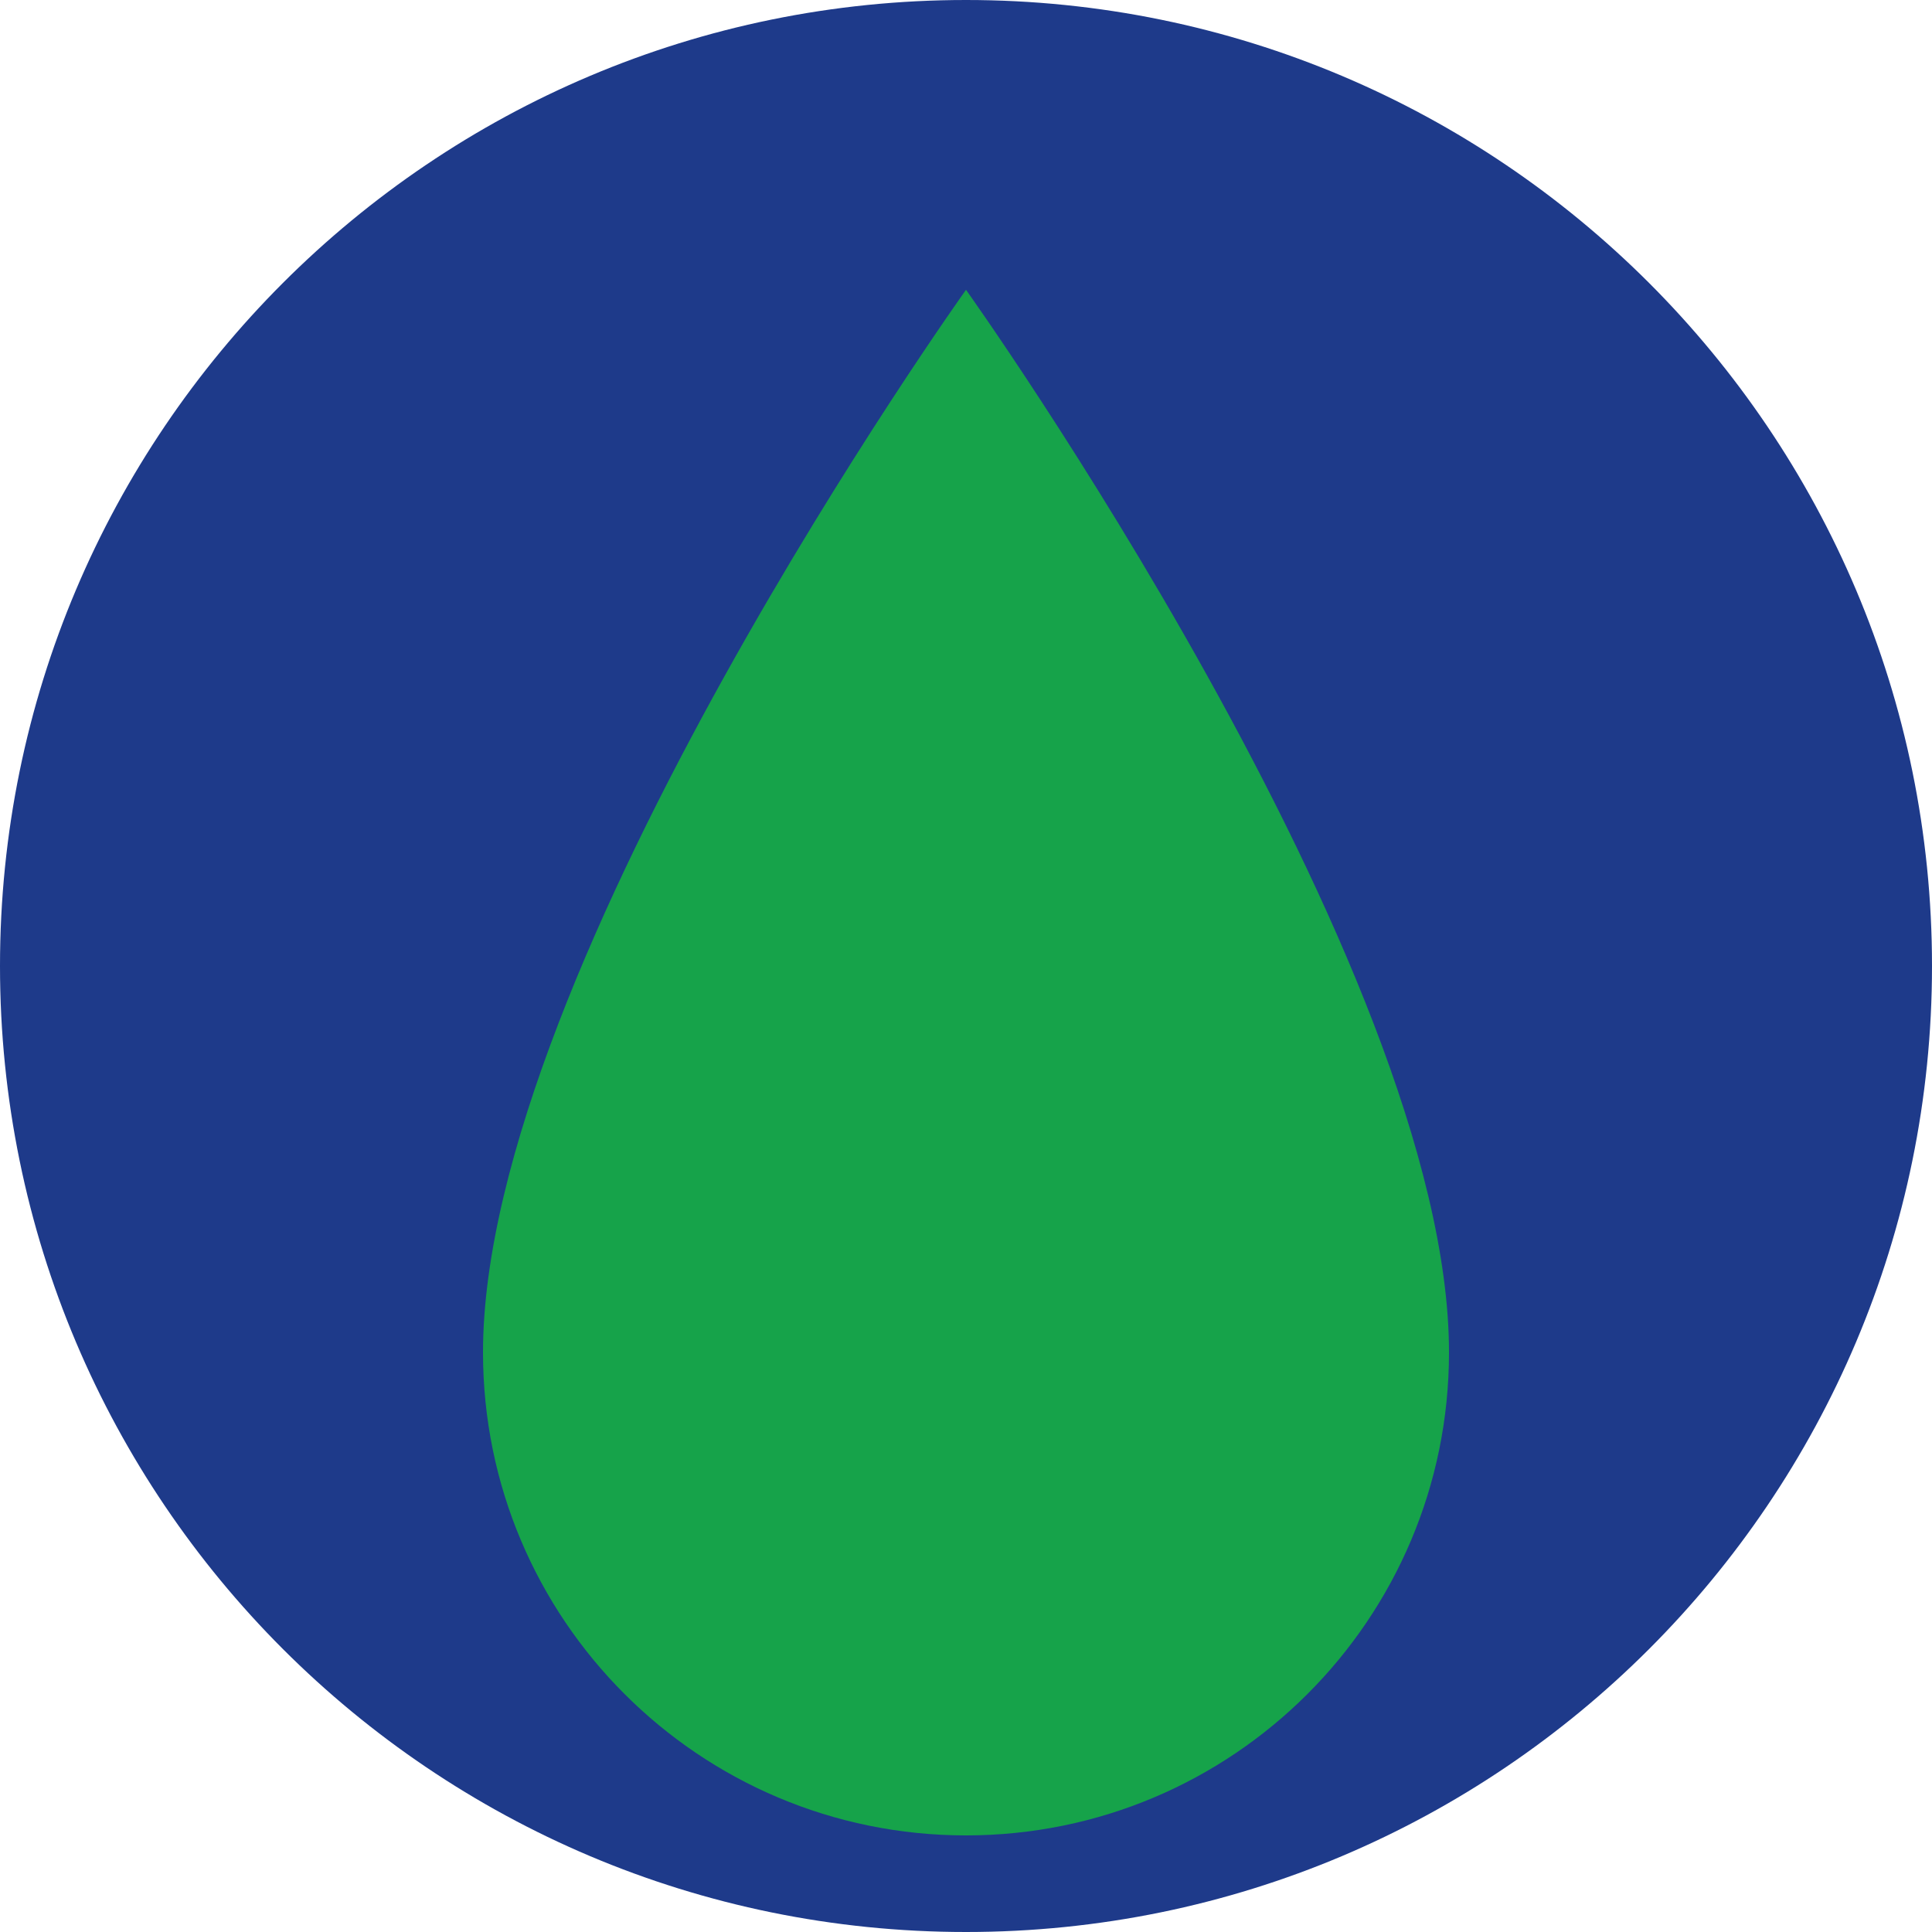
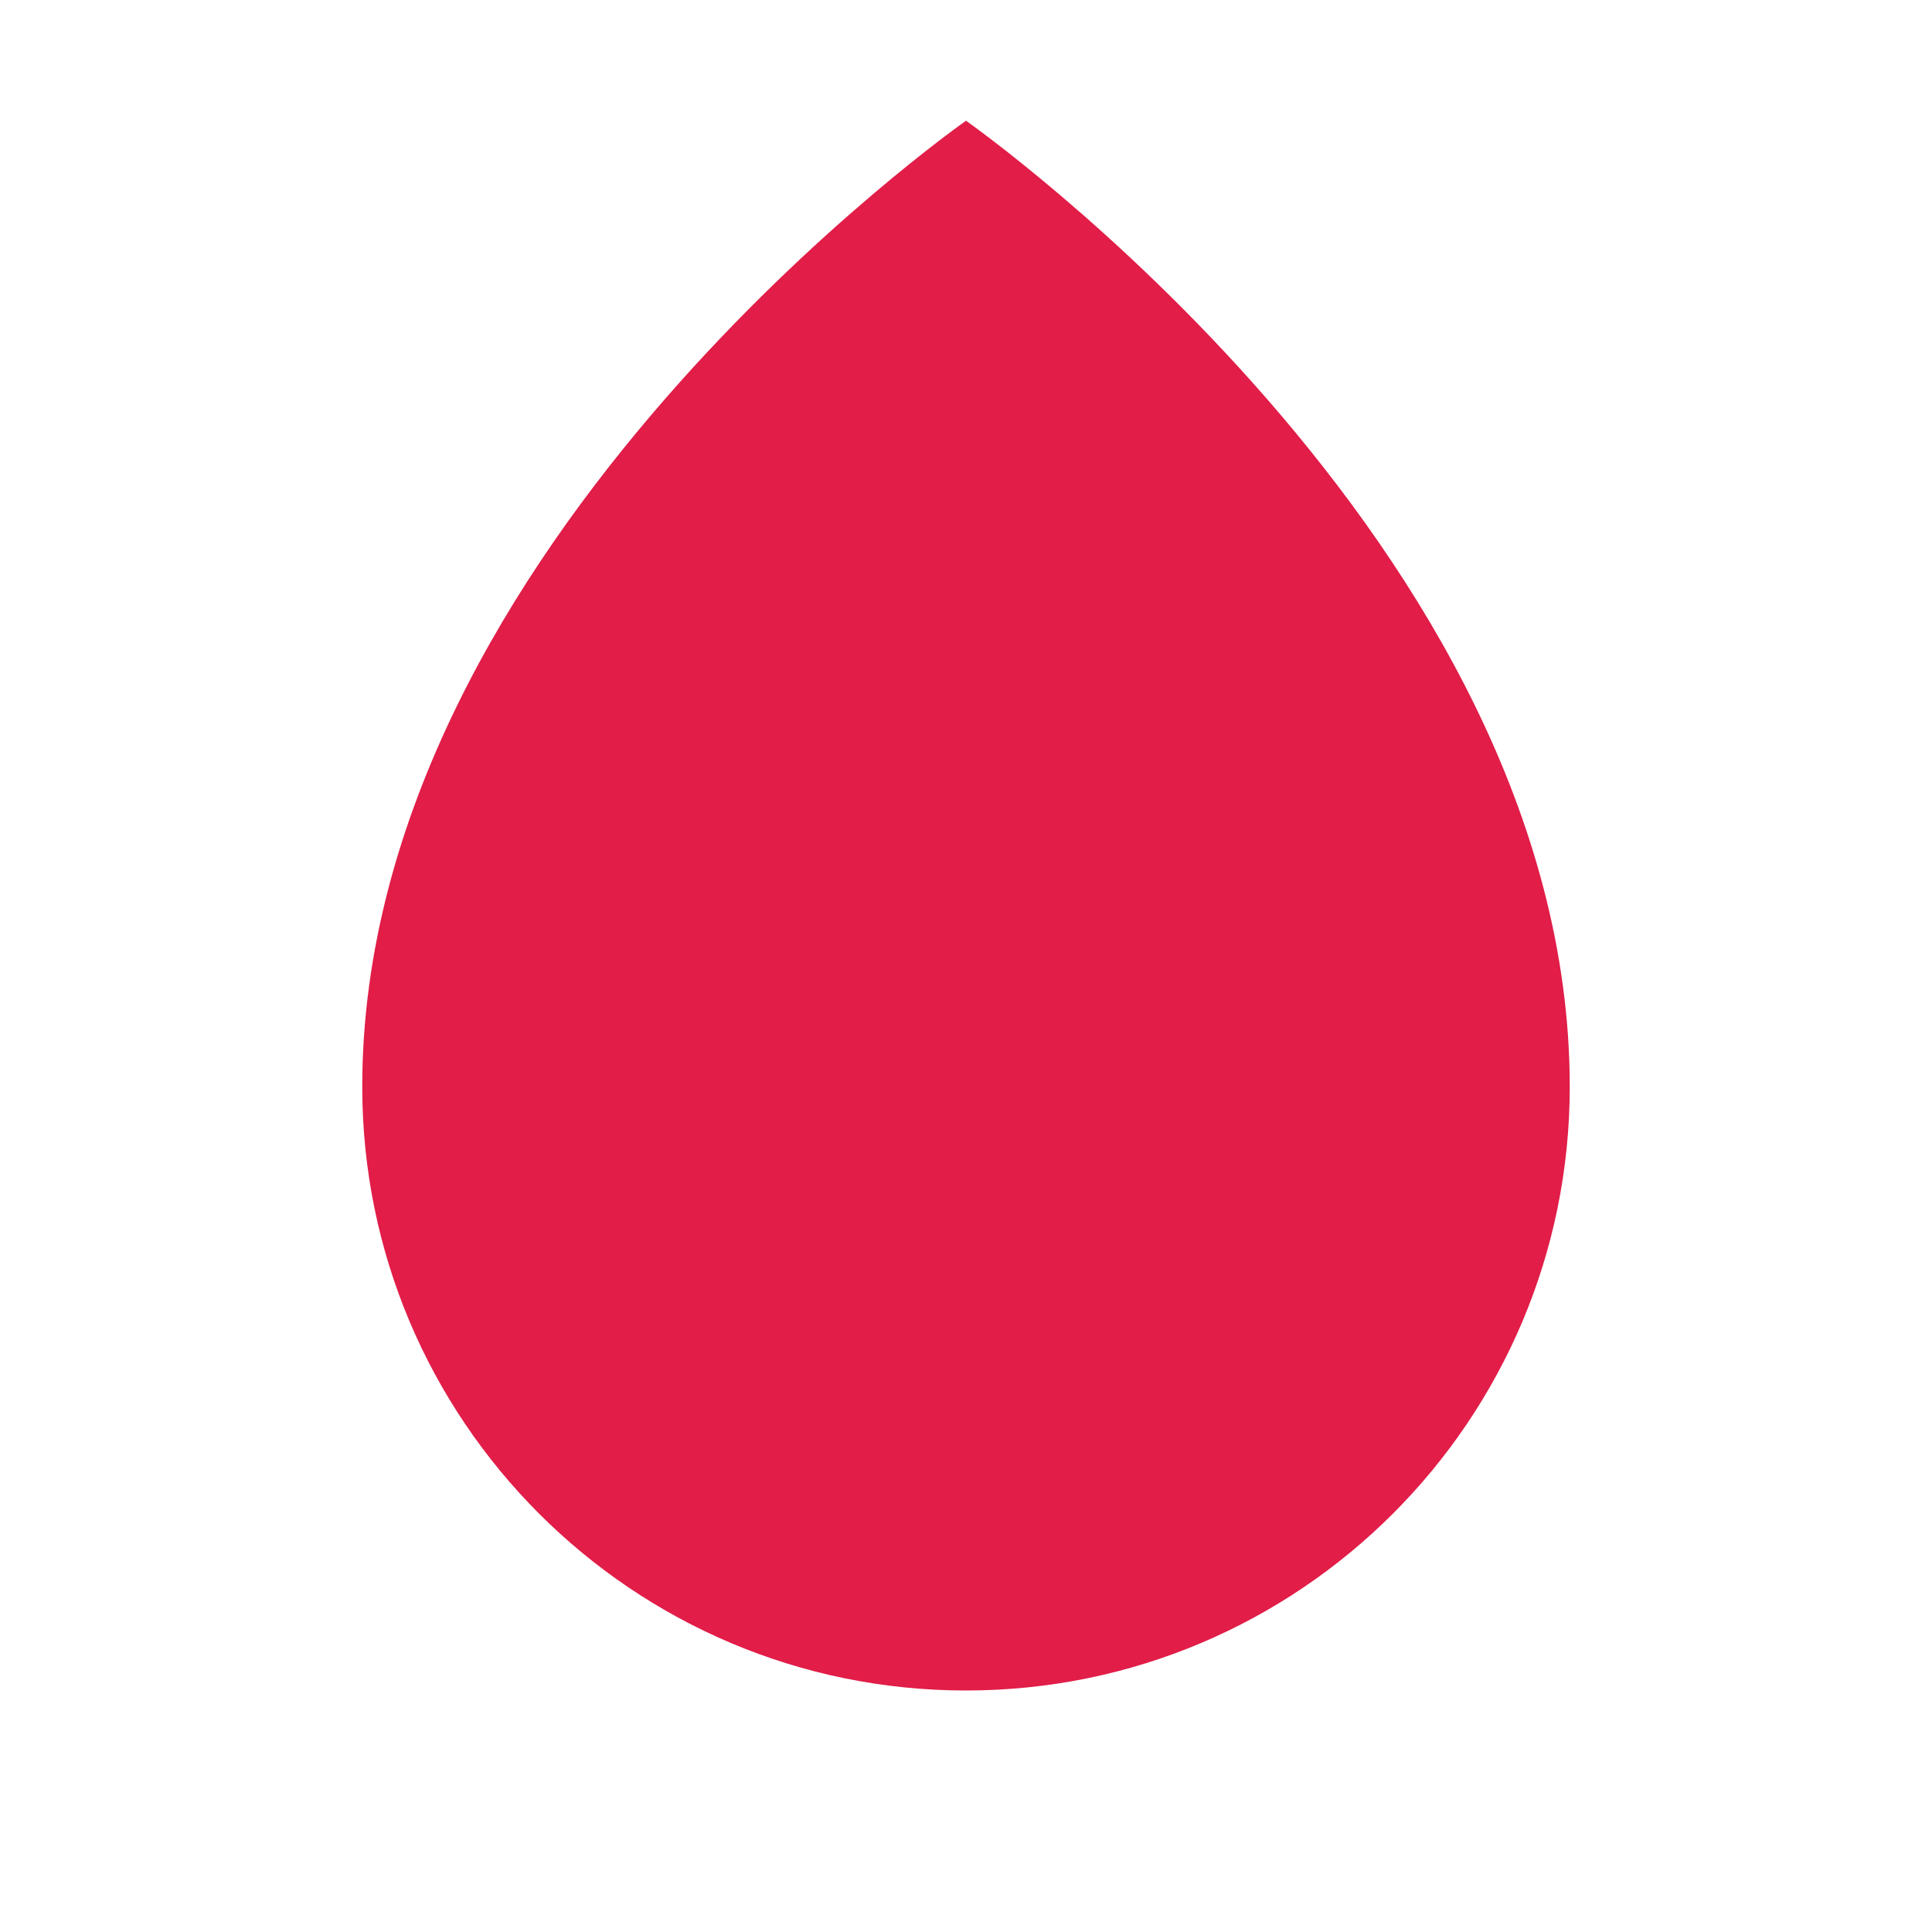
- <svg xmlns="http://www.w3.org/2000/svg" viewBox="0 0 100 100">
-   <circle cx="50" cy="50" r="50" fill="#1e3a8a" />
-   <path d="M50,15 C50,15 25,50 25,70 A 25 25 0 0 0 75 70 C75,50 50,15 50,15 Z" fill="#16a34a" />
+ <svg xmlns="http://www.w3.org/2000/svg" viewBox="0 0 256 256">
+   <rect width="256" height="256" fill="none" />
+   <path d="M208,144c0-72-80-128-80-128S48,72,48,144a80,80,0,0,0,160,0Z" fill="#e11d48" />
</svg>
